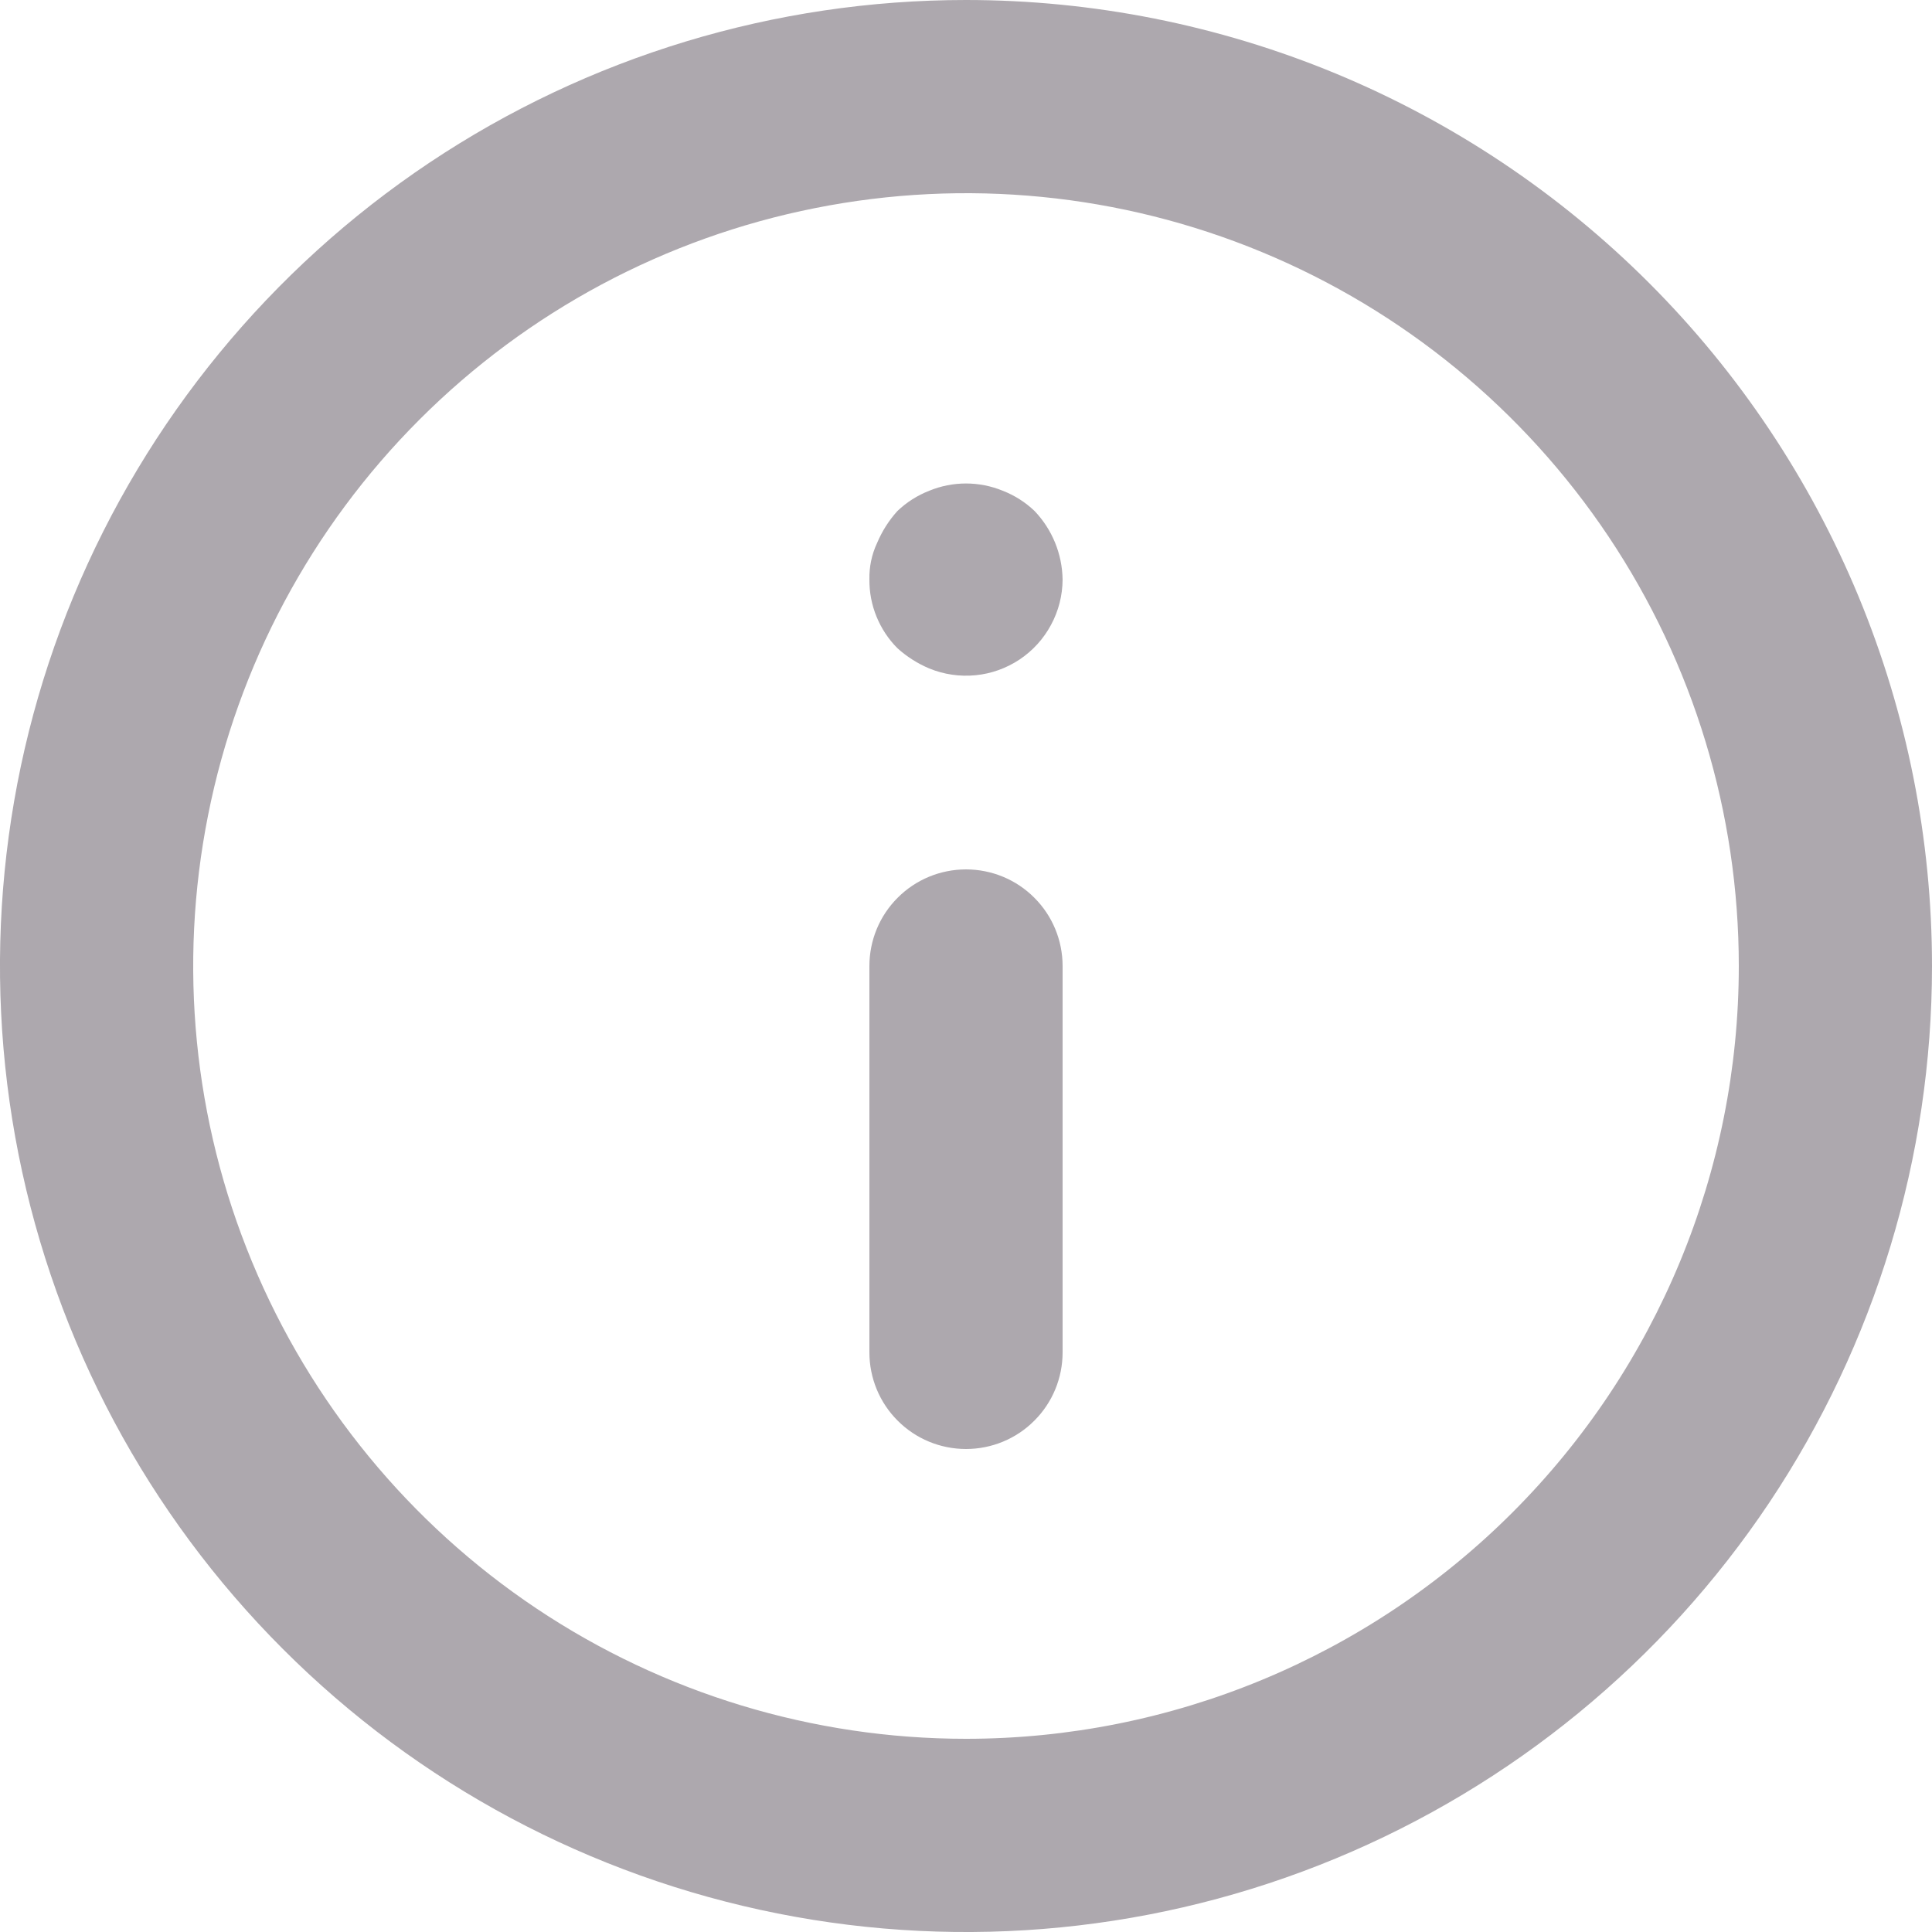
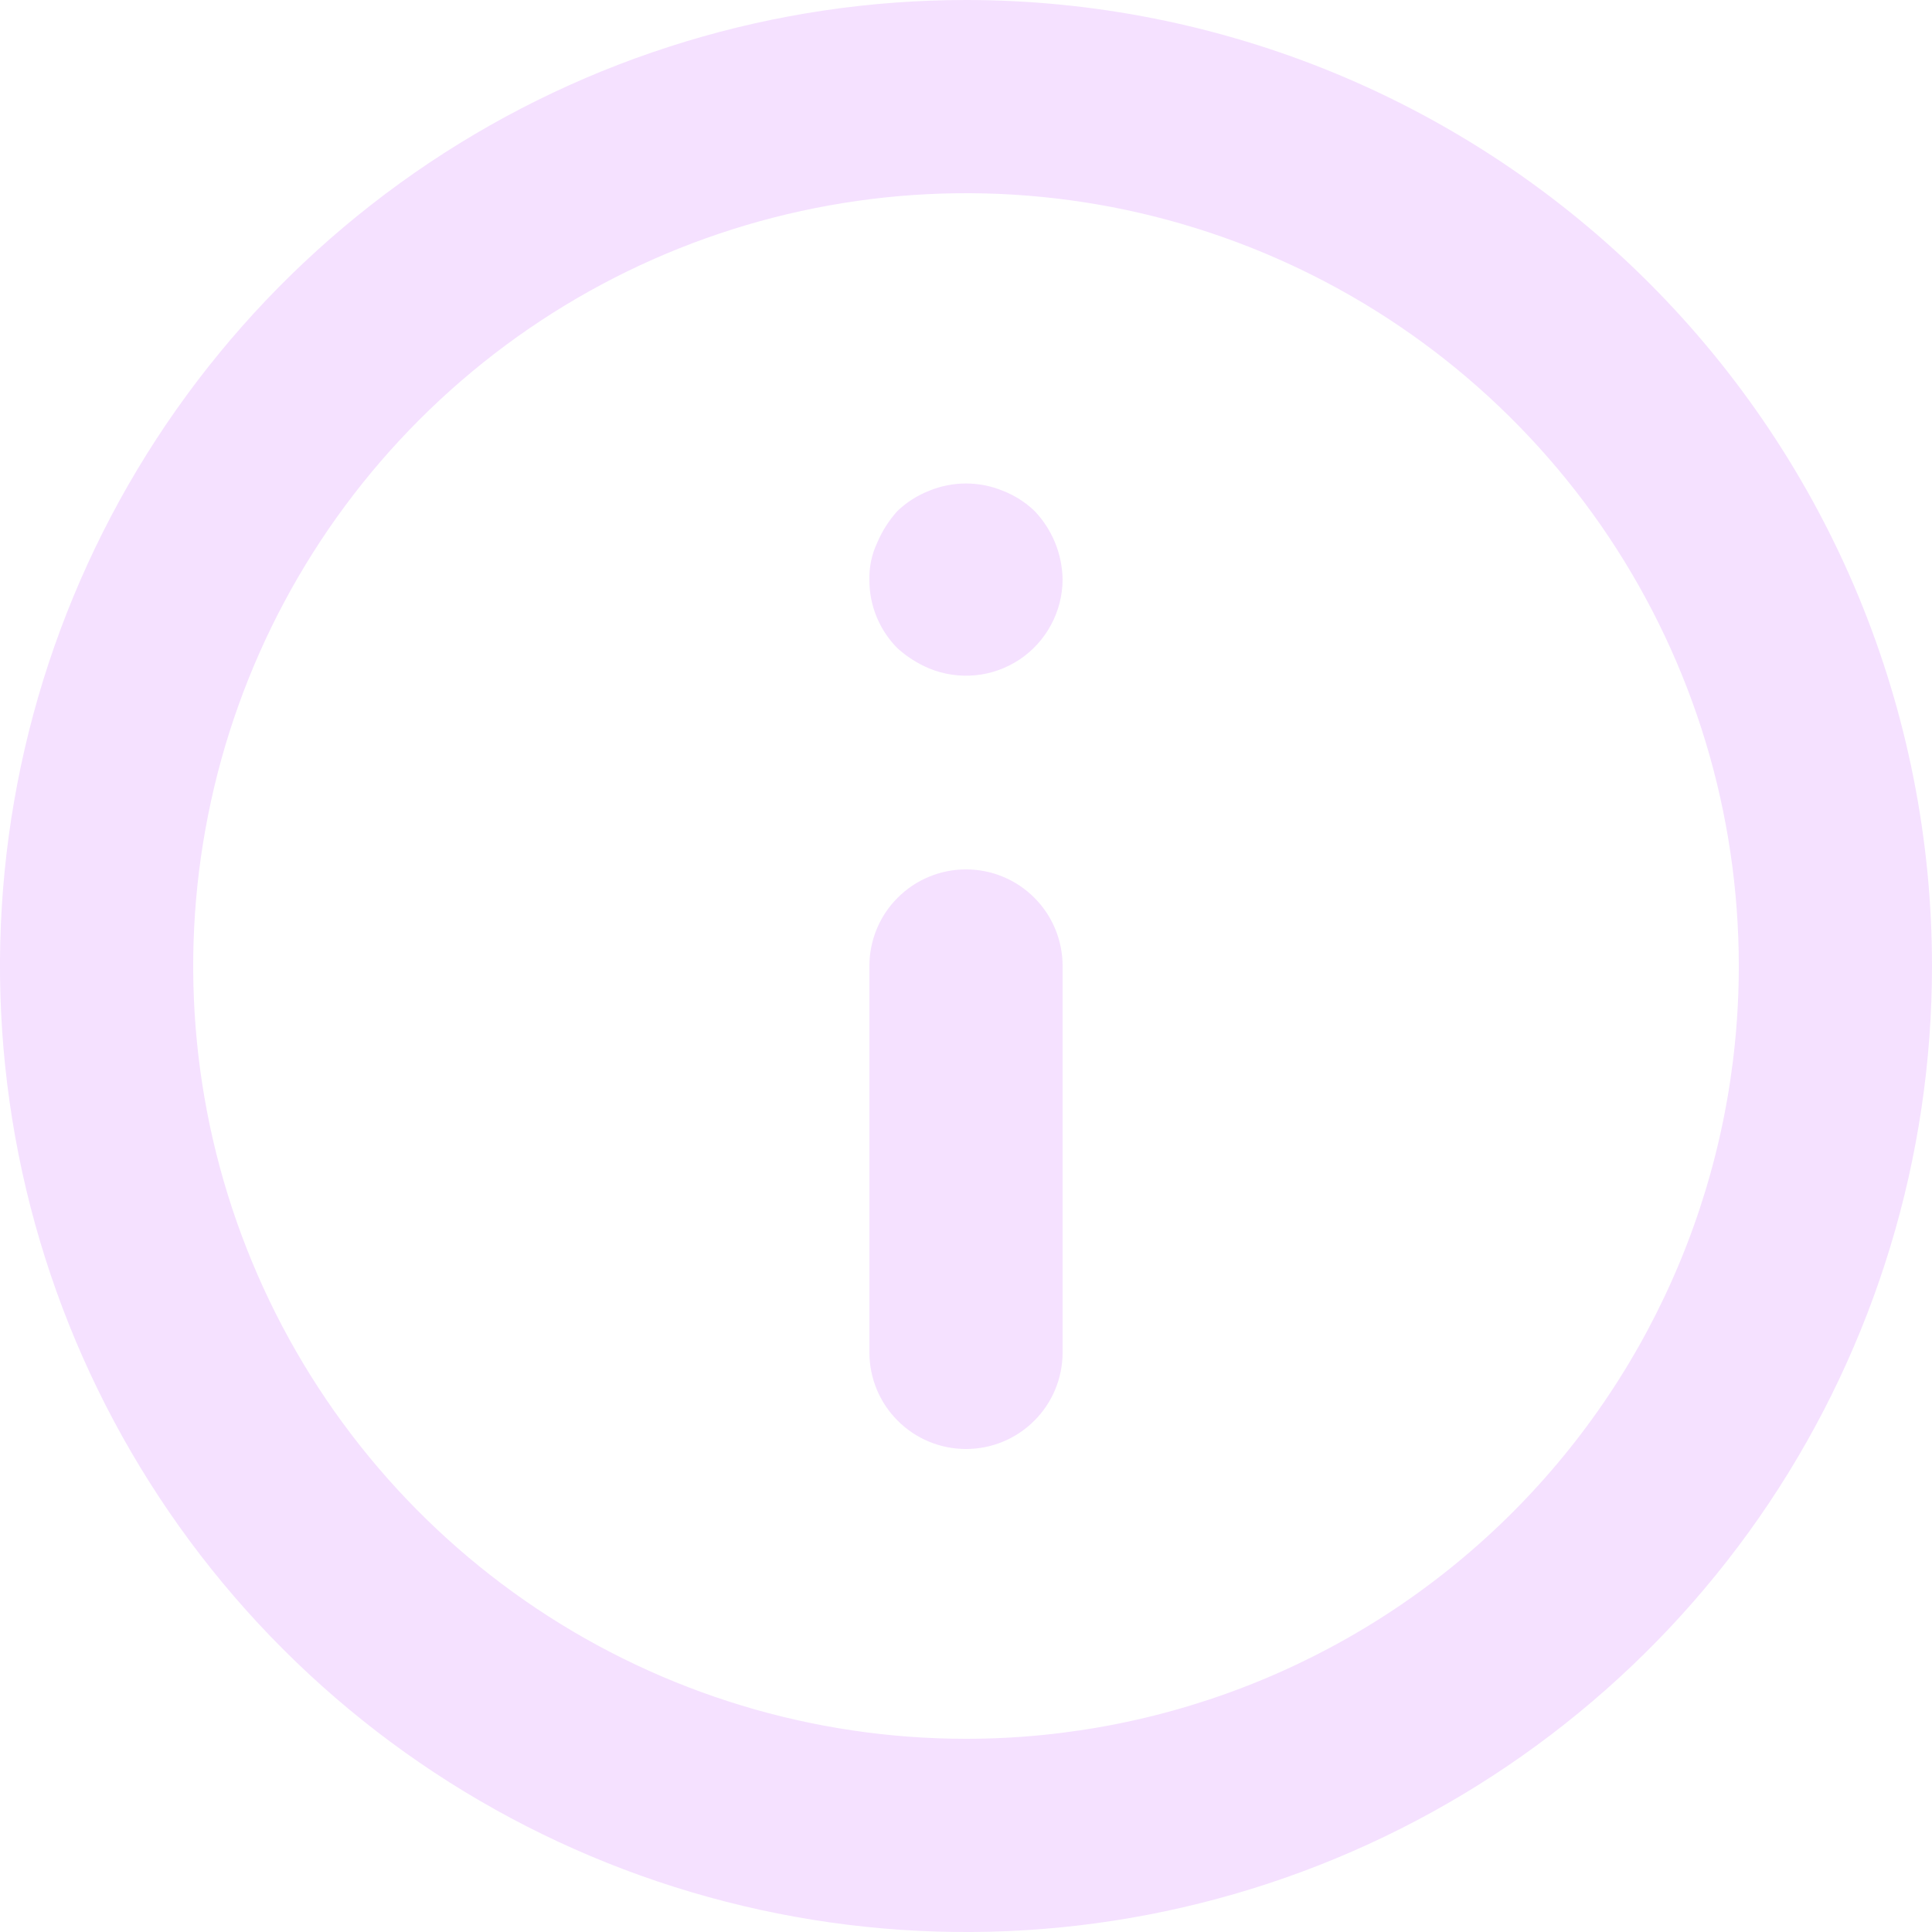
<svg xmlns="http://www.w3.org/2000/svg" width="20" height="20" viewBox="0 0 20 20" fill="none">
-   <path d="M10 9C9.735 9 9.48 9.105 9.293 9.293C9.105 9.48 9 9.735 9 10V14C9 14.265 9.105 14.52 9.293 14.707C9.48 14.895 9.735 15 10 15C10.265 15 10.52 14.895 10.707 14.707C10.895 14.52 11 14.265 11 14V10C11 9.735 10.895 9.48 10.707 9.293C10.52 9.105 10.265 9 10 9ZM10.38 5.08C10.136 4.98 9.863 4.98 9.62 5.08C9.497 5.128 9.385 5.199 9.29 5.29C9.202 5.387 9.131 5.499 9.08 5.62C9.024 5.739 8.997 5.869 9 6C8.999 6.132 9.024 6.262 9.074 6.384C9.124 6.506 9.197 6.617 9.29 6.71C9.387 6.798 9.499 6.869 9.62 6.92C9.771 6.982 9.936 7.006 10.099 6.99C10.262 6.974 10.418 6.918 10.555 6.827C10.691 6.736 10.803 6.613 10.88 6.469C10.958 6.325 10.999 6.164 11 6C10.996 5.735 10.893 5.482 10.71 5.29C10.615 5.199 10.503 5.128 10.38 5.08ZM10 0C8.022 0 6.089 0.586 4.444 1.685C2.8 2.784 1.518 4.346 0.761 6.173C0.004 8 -0.194 10.011 0.192 11.951C0.578 13.891 1.53 15.672 2.929 17.071C4.327 18.47 6.109 19.422 8.049 19.808C9.989 20.194 12 19.996 13.827 19.239C15.654 18.482 17.216 17.2 18.315 15.556C19.413 13.911 20 11.978 20 10C20 8.687 19.741 7.386 19.239 6.173C18.736 4.96 18 3.858 17.071 2.929C16.142 2 15.04 1.264 13.827 0.761C12.614 0.259 11.313 0 10 0ZM10 18C8.418 18 6.871 17.531 5.555 16.652C4.24 15.773 3.214 14.523 2.609 13.062C2.003 11.6 1.845 9.991 2.154 8.439C2.462 6.887 3.224 5.462 4.343 4.343C5.462 3.224 6.887 2.462 8.439 2.154C9.991 1.845 11.6 2.003 13.062 2.609C14.523 3.214 15.773 4.24 16.652 5.555C17.531 6.871 18 8.418 18 10C18 12.122 17.157 14.157 15.657 15.657C14.157 17.157 12.122 18 10 18Z" fill="#ADA8AE" />
+   <path d="M10 9C9.735 9 9.48 9.105 9.293 9.293C9.105 9.48 9 9.735 9 10V14C9 14.265 9.105 14.52 9.293 14.707C9.48 14.895 9.735 15 10 15C10.265 15 10.52 14.895 10.707 14.707C10.895 14.52 11 14.265 11 14V10C11 9.735 10.895 9.48 10.707 9.293C10.52 9.105 10.265 9 10 9ZM10.38 5.08C10.136 4.98 9.863 4.98 9.62 5.08C9.497 5.128 9.385 5.199 9.29 5.29C9.202 5.387 9.131 5.499 9.08 5.62C9.024 5.739 8.997 5.869 9 6C8.999 6.132 9.024 6.262 9.074 6.384C9.124 6.506 9.197 6.617 9.29 6.71C9.387 6.798 9.499 6.869 9.62 6.92C9.771 6.982 9.936 7.006 10.099 6.99C10.262 6.974 10.418 6.918 10.555 6.827C10.691 6.736 10.803 6.613 10.88 6.469C10.958 6.325 10.999 6.164 11 6C10.996 5.735 10.893 5.482 10.71 5.29C10.615 5.199 10.503 5.128 10.38 5.08ZM10 0C8.022 0 6.089 0.586 4.444 1.685C2.8 2.784 1.518 4.346 0.761 6.173C0.004 8 -0.194 10.011 0.192 11.951C0.578 13.891 1.53 15.672 2.929 17.071C4.327 18.47 6.109 19.422 8.049 19.808C9.989 20.194 12 19.996 13.827 19.239C15.654 18.482 17.216 17.2 18.315 15.556C19.413 13.911 20 11.978 20 10C20 8.687 19.741 7.386 19.239 6.173C18.736 4.96 18 3.858 17.071 2.929C16.142 2 15.04 1.264 13.827 0.761C12.614 0.259 11.313 0 10 0ZM10 18C8.418 18 6.871 17.531 5.555 16.652C4.24 15.773 3.214 14.523 2.609 13.062C2.003 11.6 1.845 9.991 2.154 8.439C2.462 6.887 3.224 5.462 4.343 4.343C5.462 3.224 6.887 2.462 8.439 2.154C9.991 1.845 11.6 2.003 13.062 2.609C14.523 3.214 15.773 4.24 16.652 5.555C17.531 6.871 18 8.418 18 10C18 12.122 17.157 14.157 15.657 15.657C14.157 17.157 12.122 18 10 18Z" fill="#F5E1FF" />
</svg>
